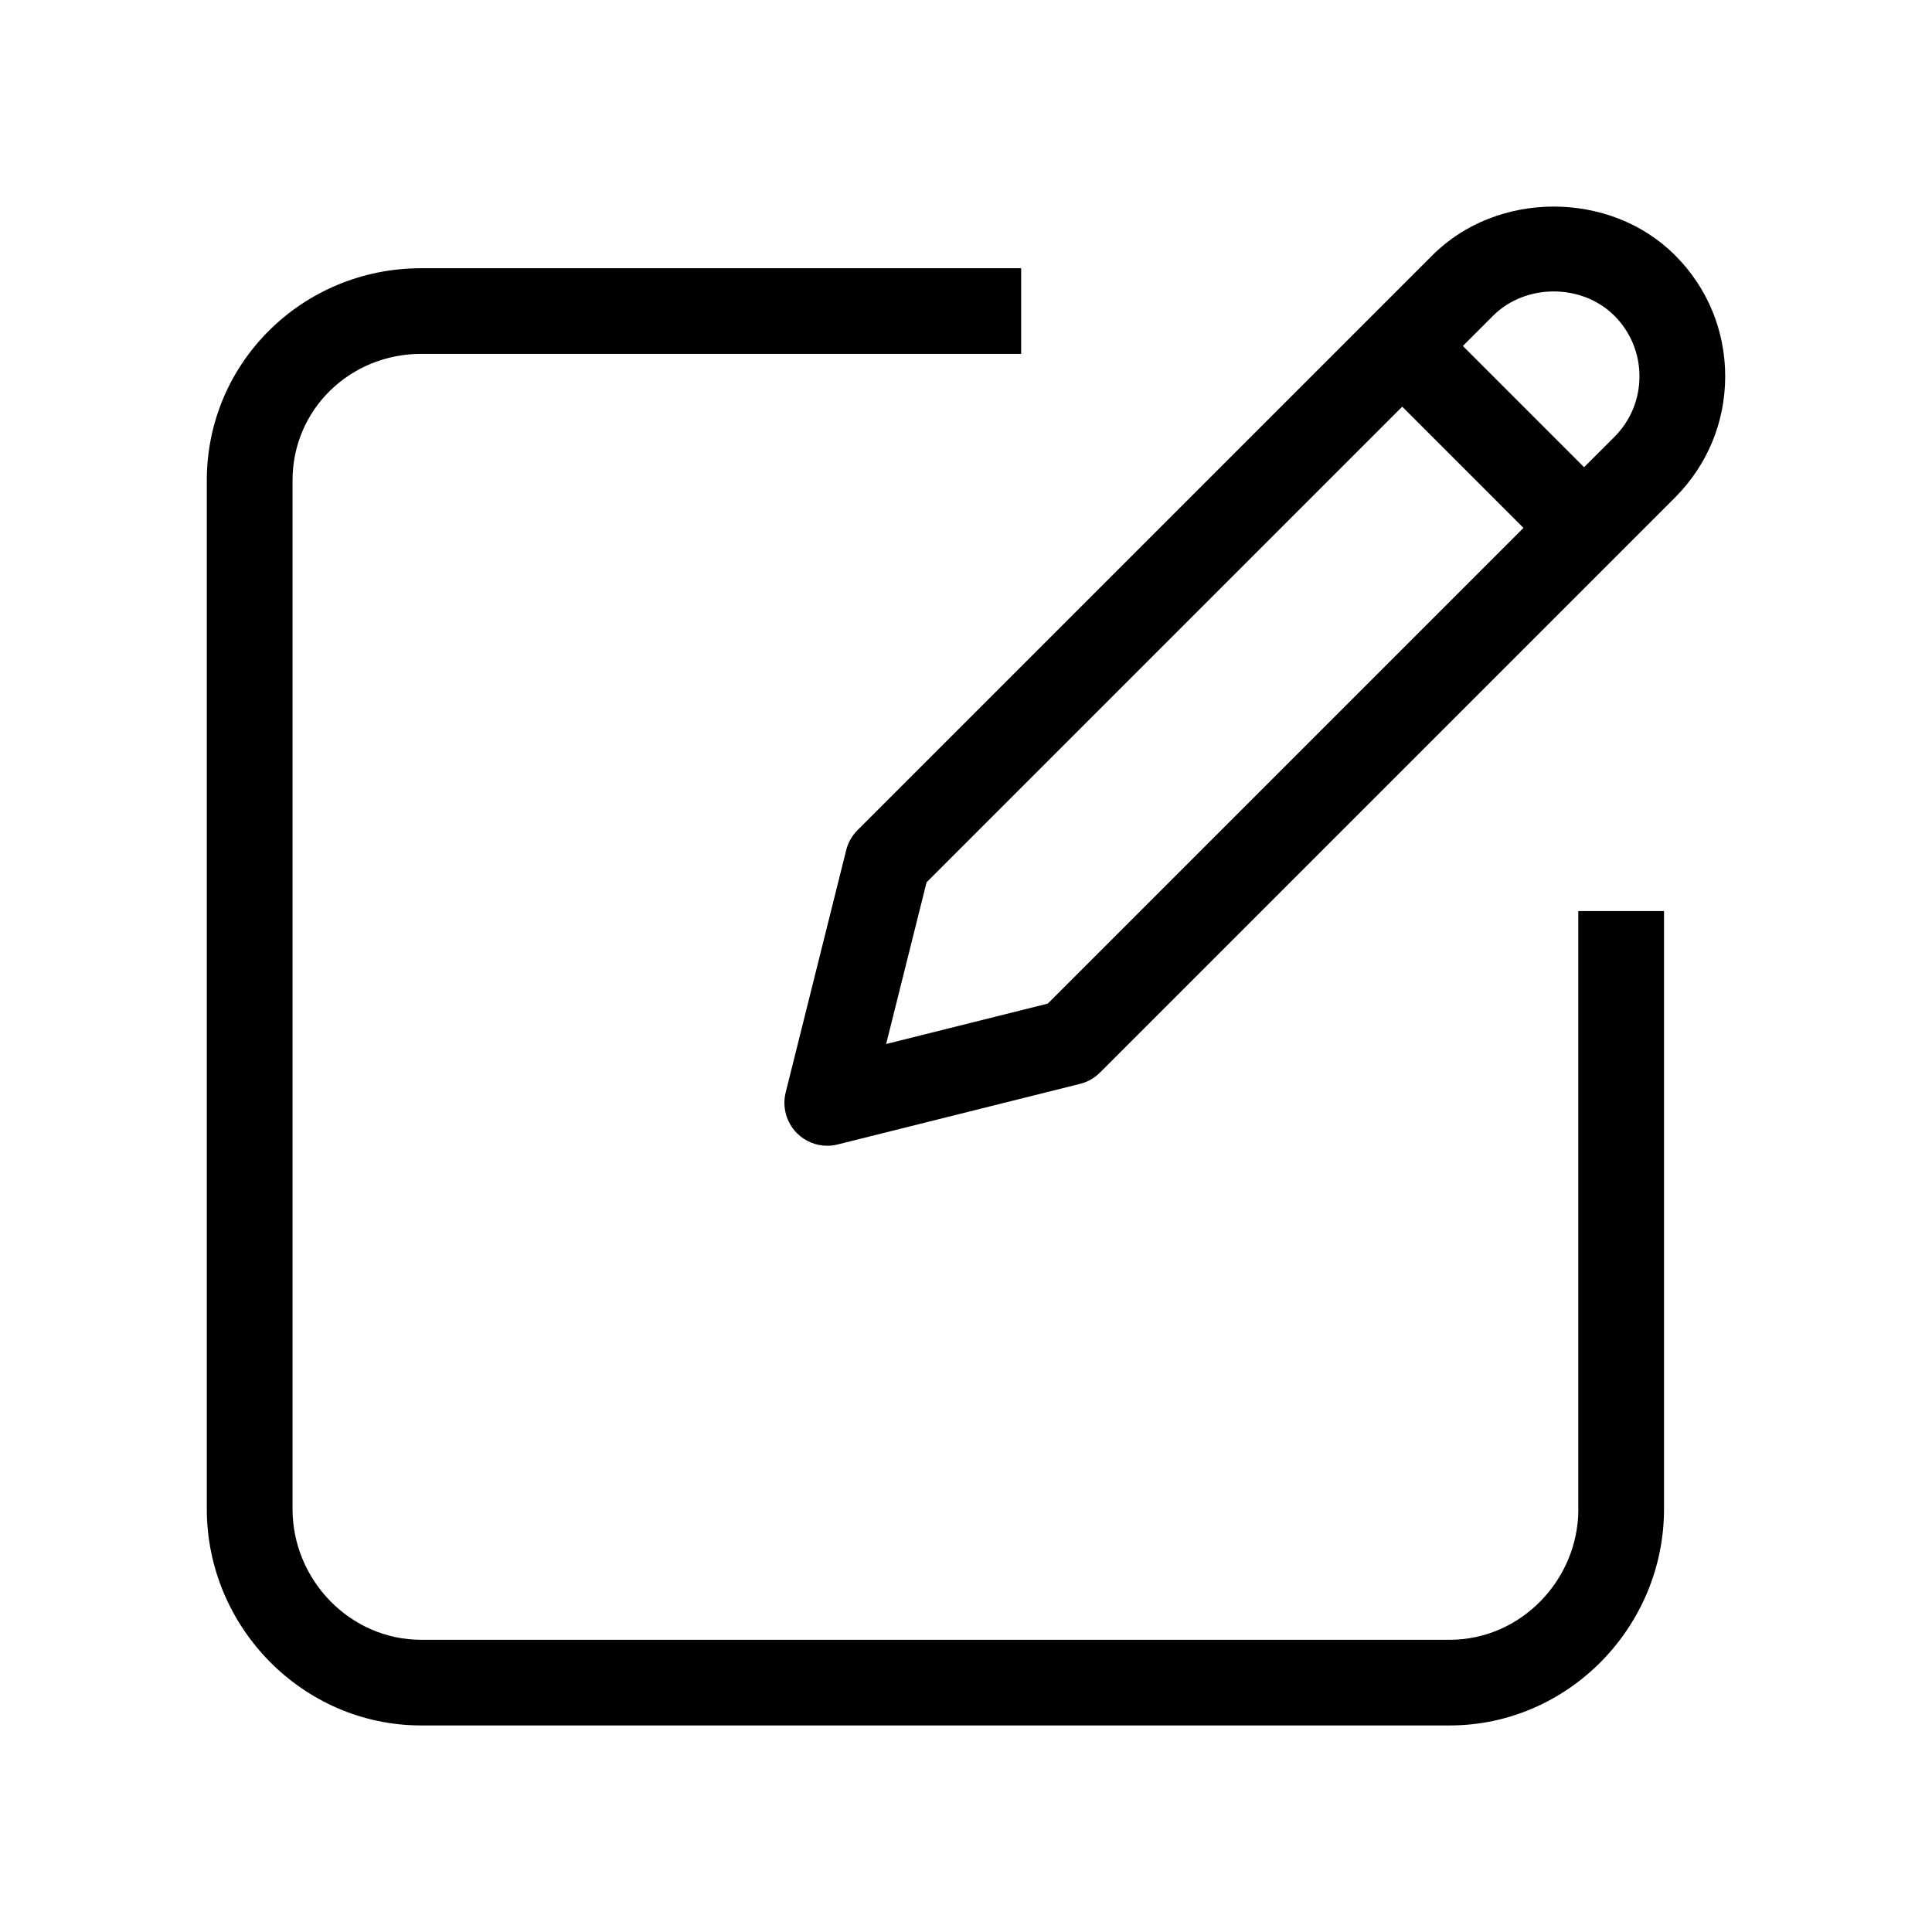
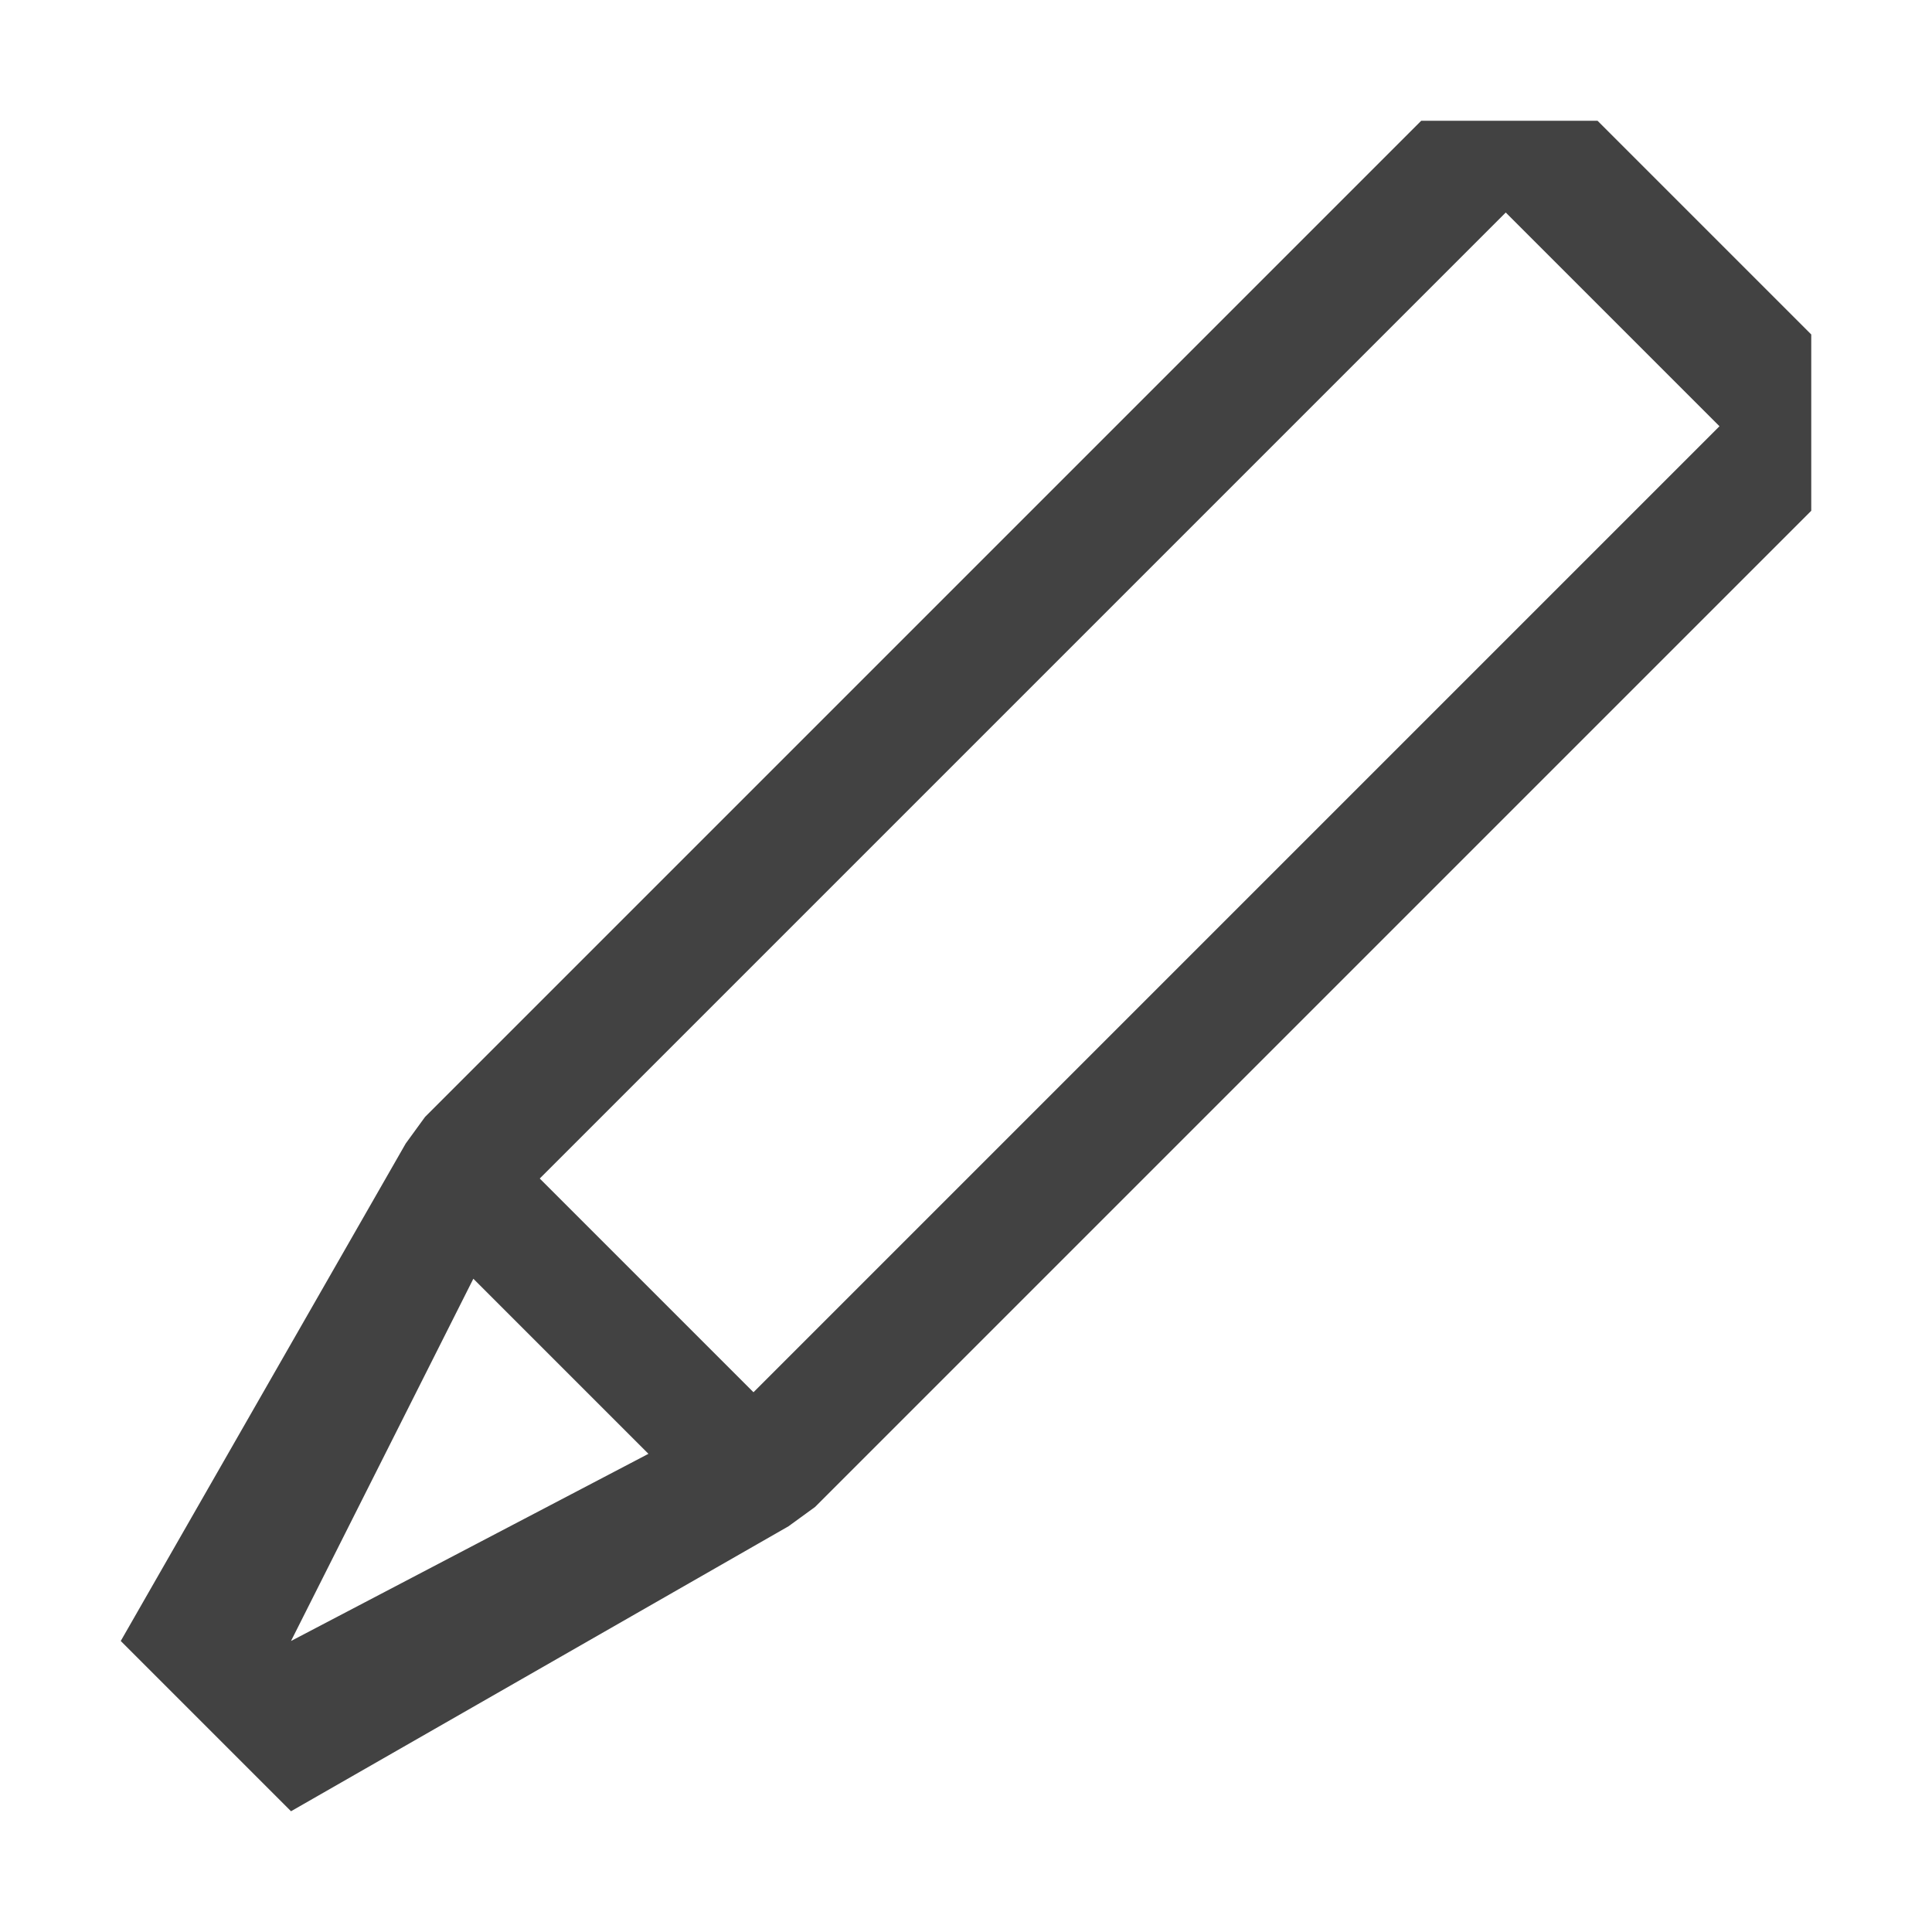
- <svg xmlns="http://www.w3.org/2000/svg" id="Layer_1" style="enable-background:new 0 0 24 24;" version="1.1" viewBox="0 0 24 24" xml:space="preserve">
-   <path d="M19.607,18.746c0,0.881-0.716,1.624-1.597,1.624H5.231c-0.881,0-1.597-0.743-1.597-1.624V5.967  c0-0.881,0.716-1.571,1.597-1.571h7.454V3.332H5.231c-1.468,0-2.662,1.168-2.662,2.636v12.778c0,1.468,1.194,2.688,2.662,2.688  h12.778c1.468,0,2.662-1.221,2.662-2.688v-7.428h-1.065V18.746z" />
-   <path d="M20.807,3.17c-0.804-0.805-2.207-0.805-3.012,0l-7.143,7.143c-0.068,0.068-0.117,0.154-0.14,0.247L9.76,13.571  c-0.045,0.181,0.008,0.373,0.14,0.506c0.101,0.101,0.237,0.156,0.376,0.156c0.043,0,0.086-0.005,0.129-0.016l3.012-0.753  c0.094-0.023,0.179-0.072,0.247-0.14l7.143-7.143c0.402-0.402,0.624-0.937,0.624-1.506S21.21,3.572,20.807,3.17z M13.016,12.467  l-2.008,0.502l0.502-2.008l5.909-5.909l1.506,1.506L13.016,12.467z M20.054,5.428l-0.376,0.376l-1.506-1.506l0.376-0.376  c0.402-0.402,1.104-0.402,1.506,0c0.201,0.201,0.312,0.468,0.312,0.753C20.366,4.96,20.255,5.227,20.054,5.428z" />
+ <svg xmlns="http://www.w3.org/2000/svg" width="16" height="16" viewBox="0 0 16 16" fill="none">
+   <path d="M13.23 1H11.77L3.52 9.25L3.36 9.47L1 13.59L2.41 15L6.53 12.64L6.75 12.48L15 4.23V2.77L13.23 1ZM2.41 13.59L3.92 10.59L5.37 12.04L2.41 13.59ZM6.24 11.53L4.47 9.76L12.47 1.76L14.24 3.53L6.24 11.53Z" fill="#424242" />
</svg>
